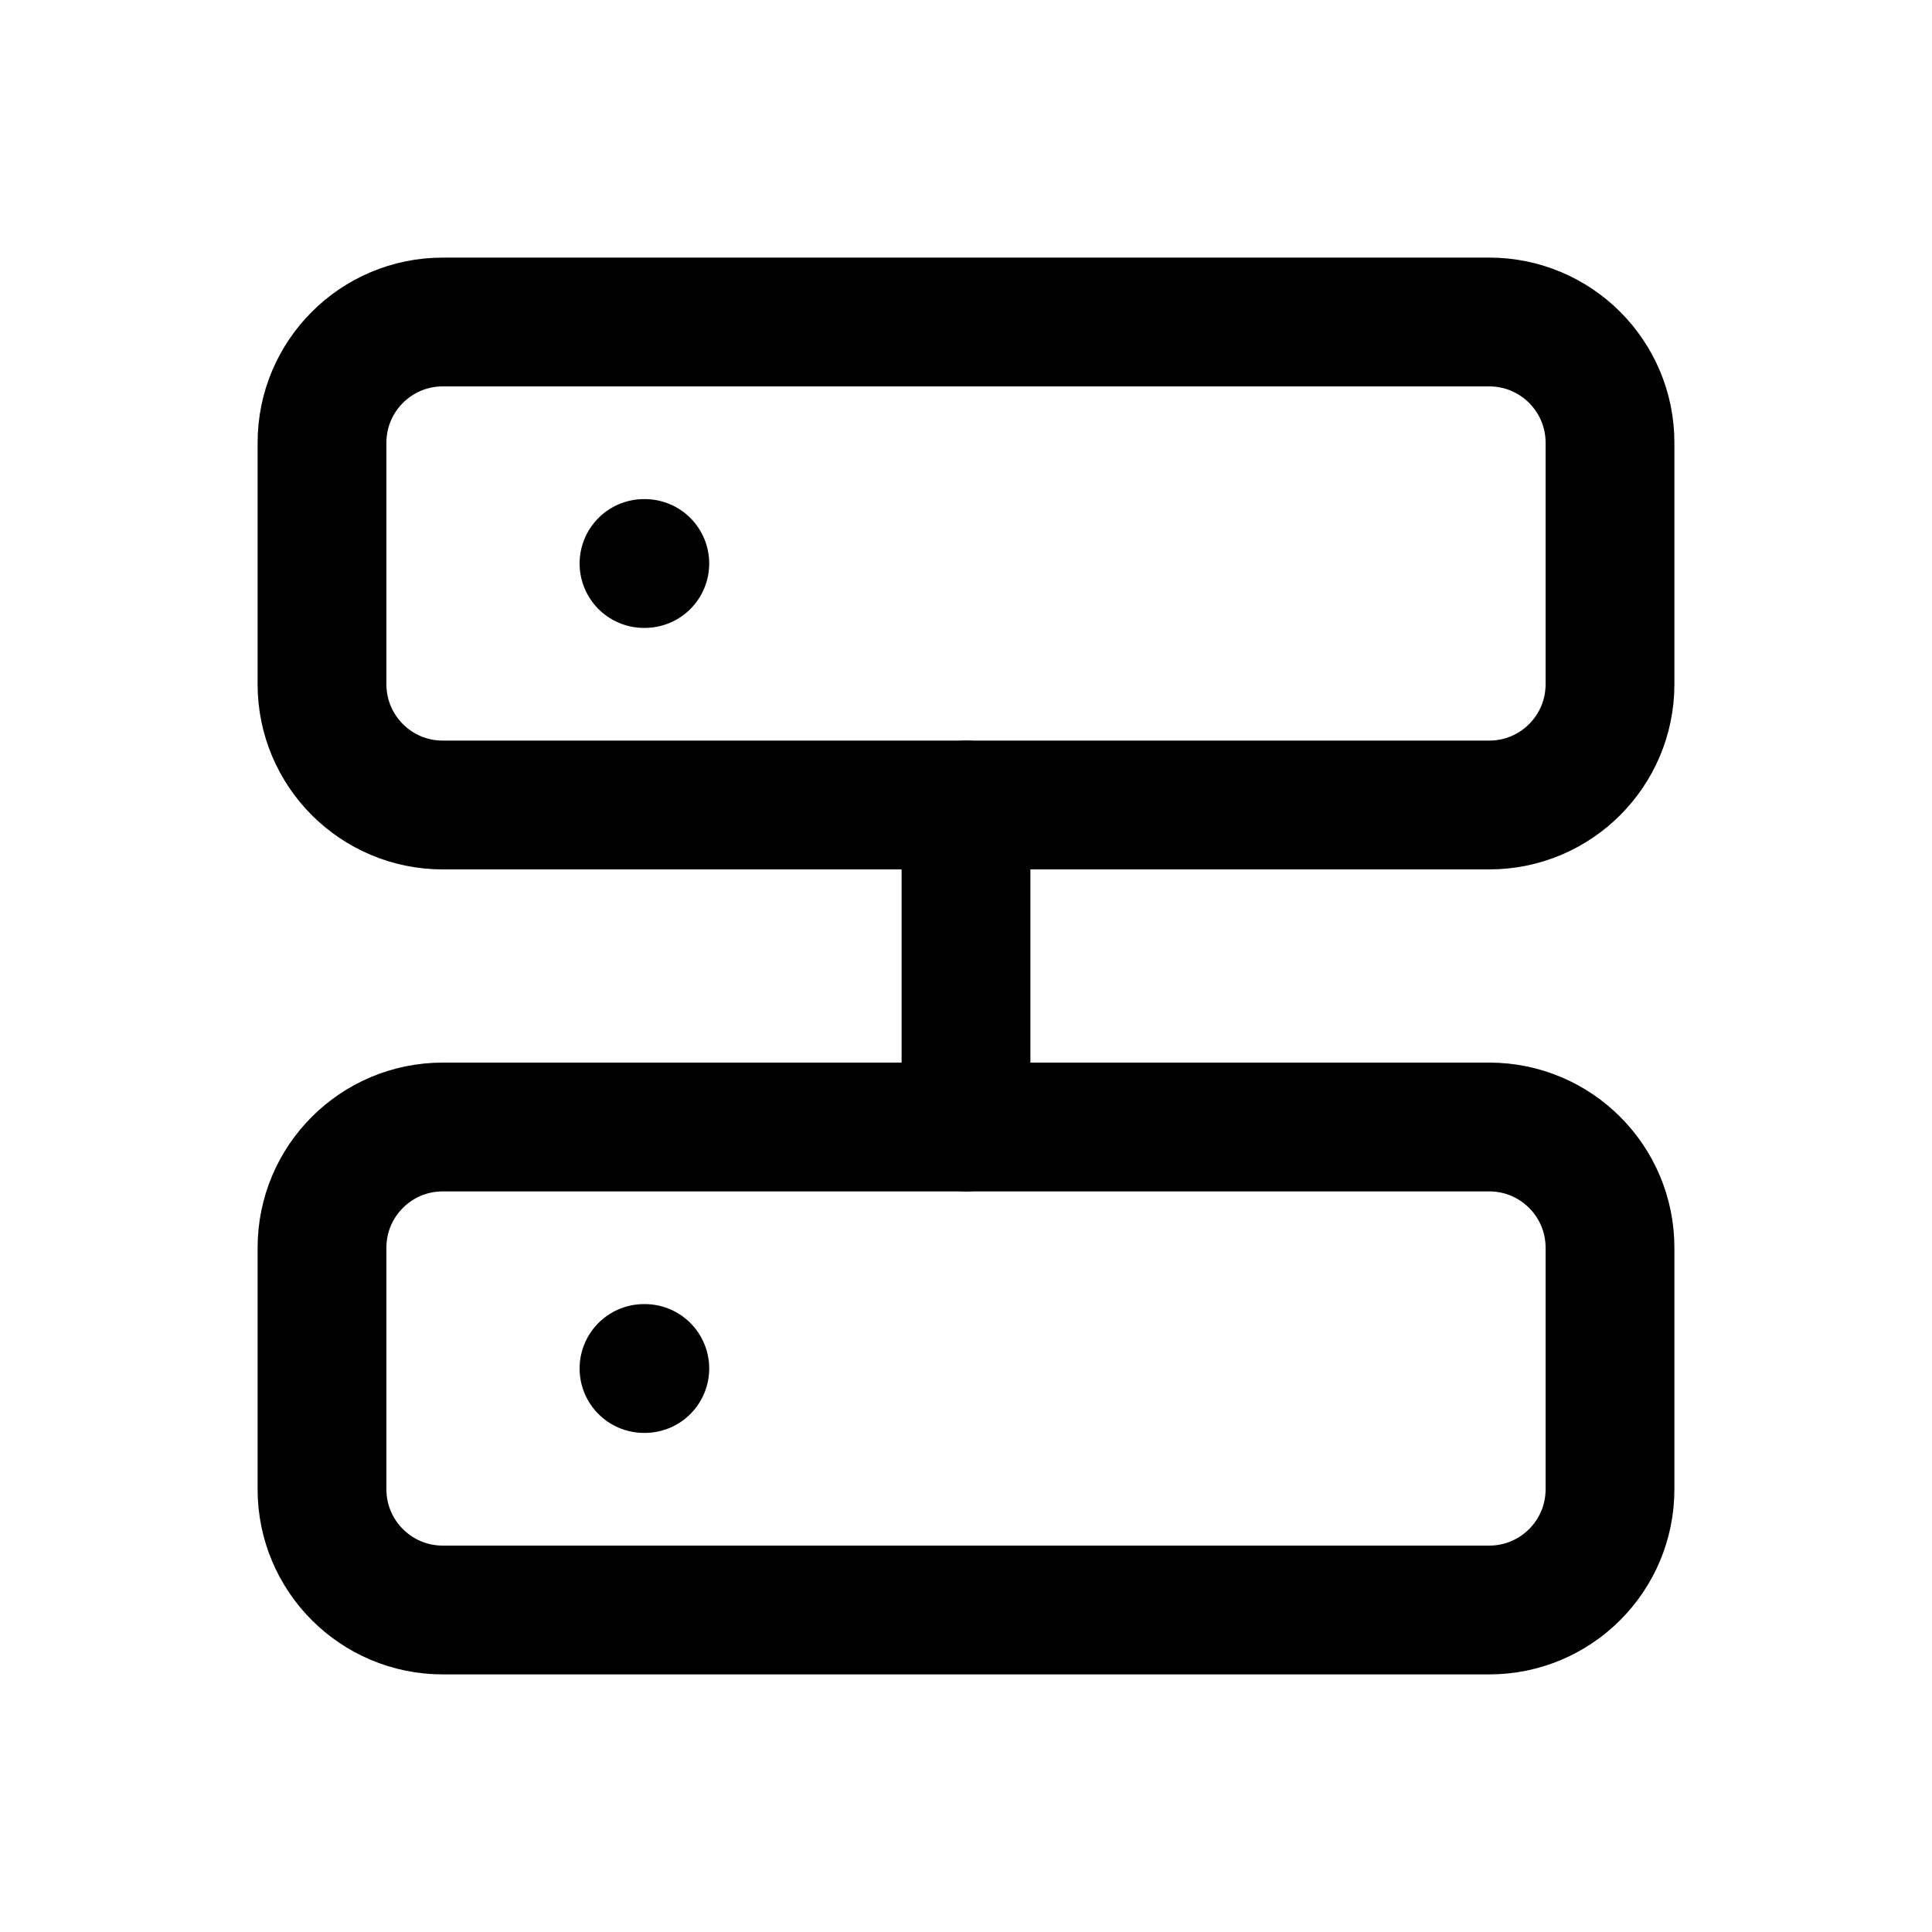
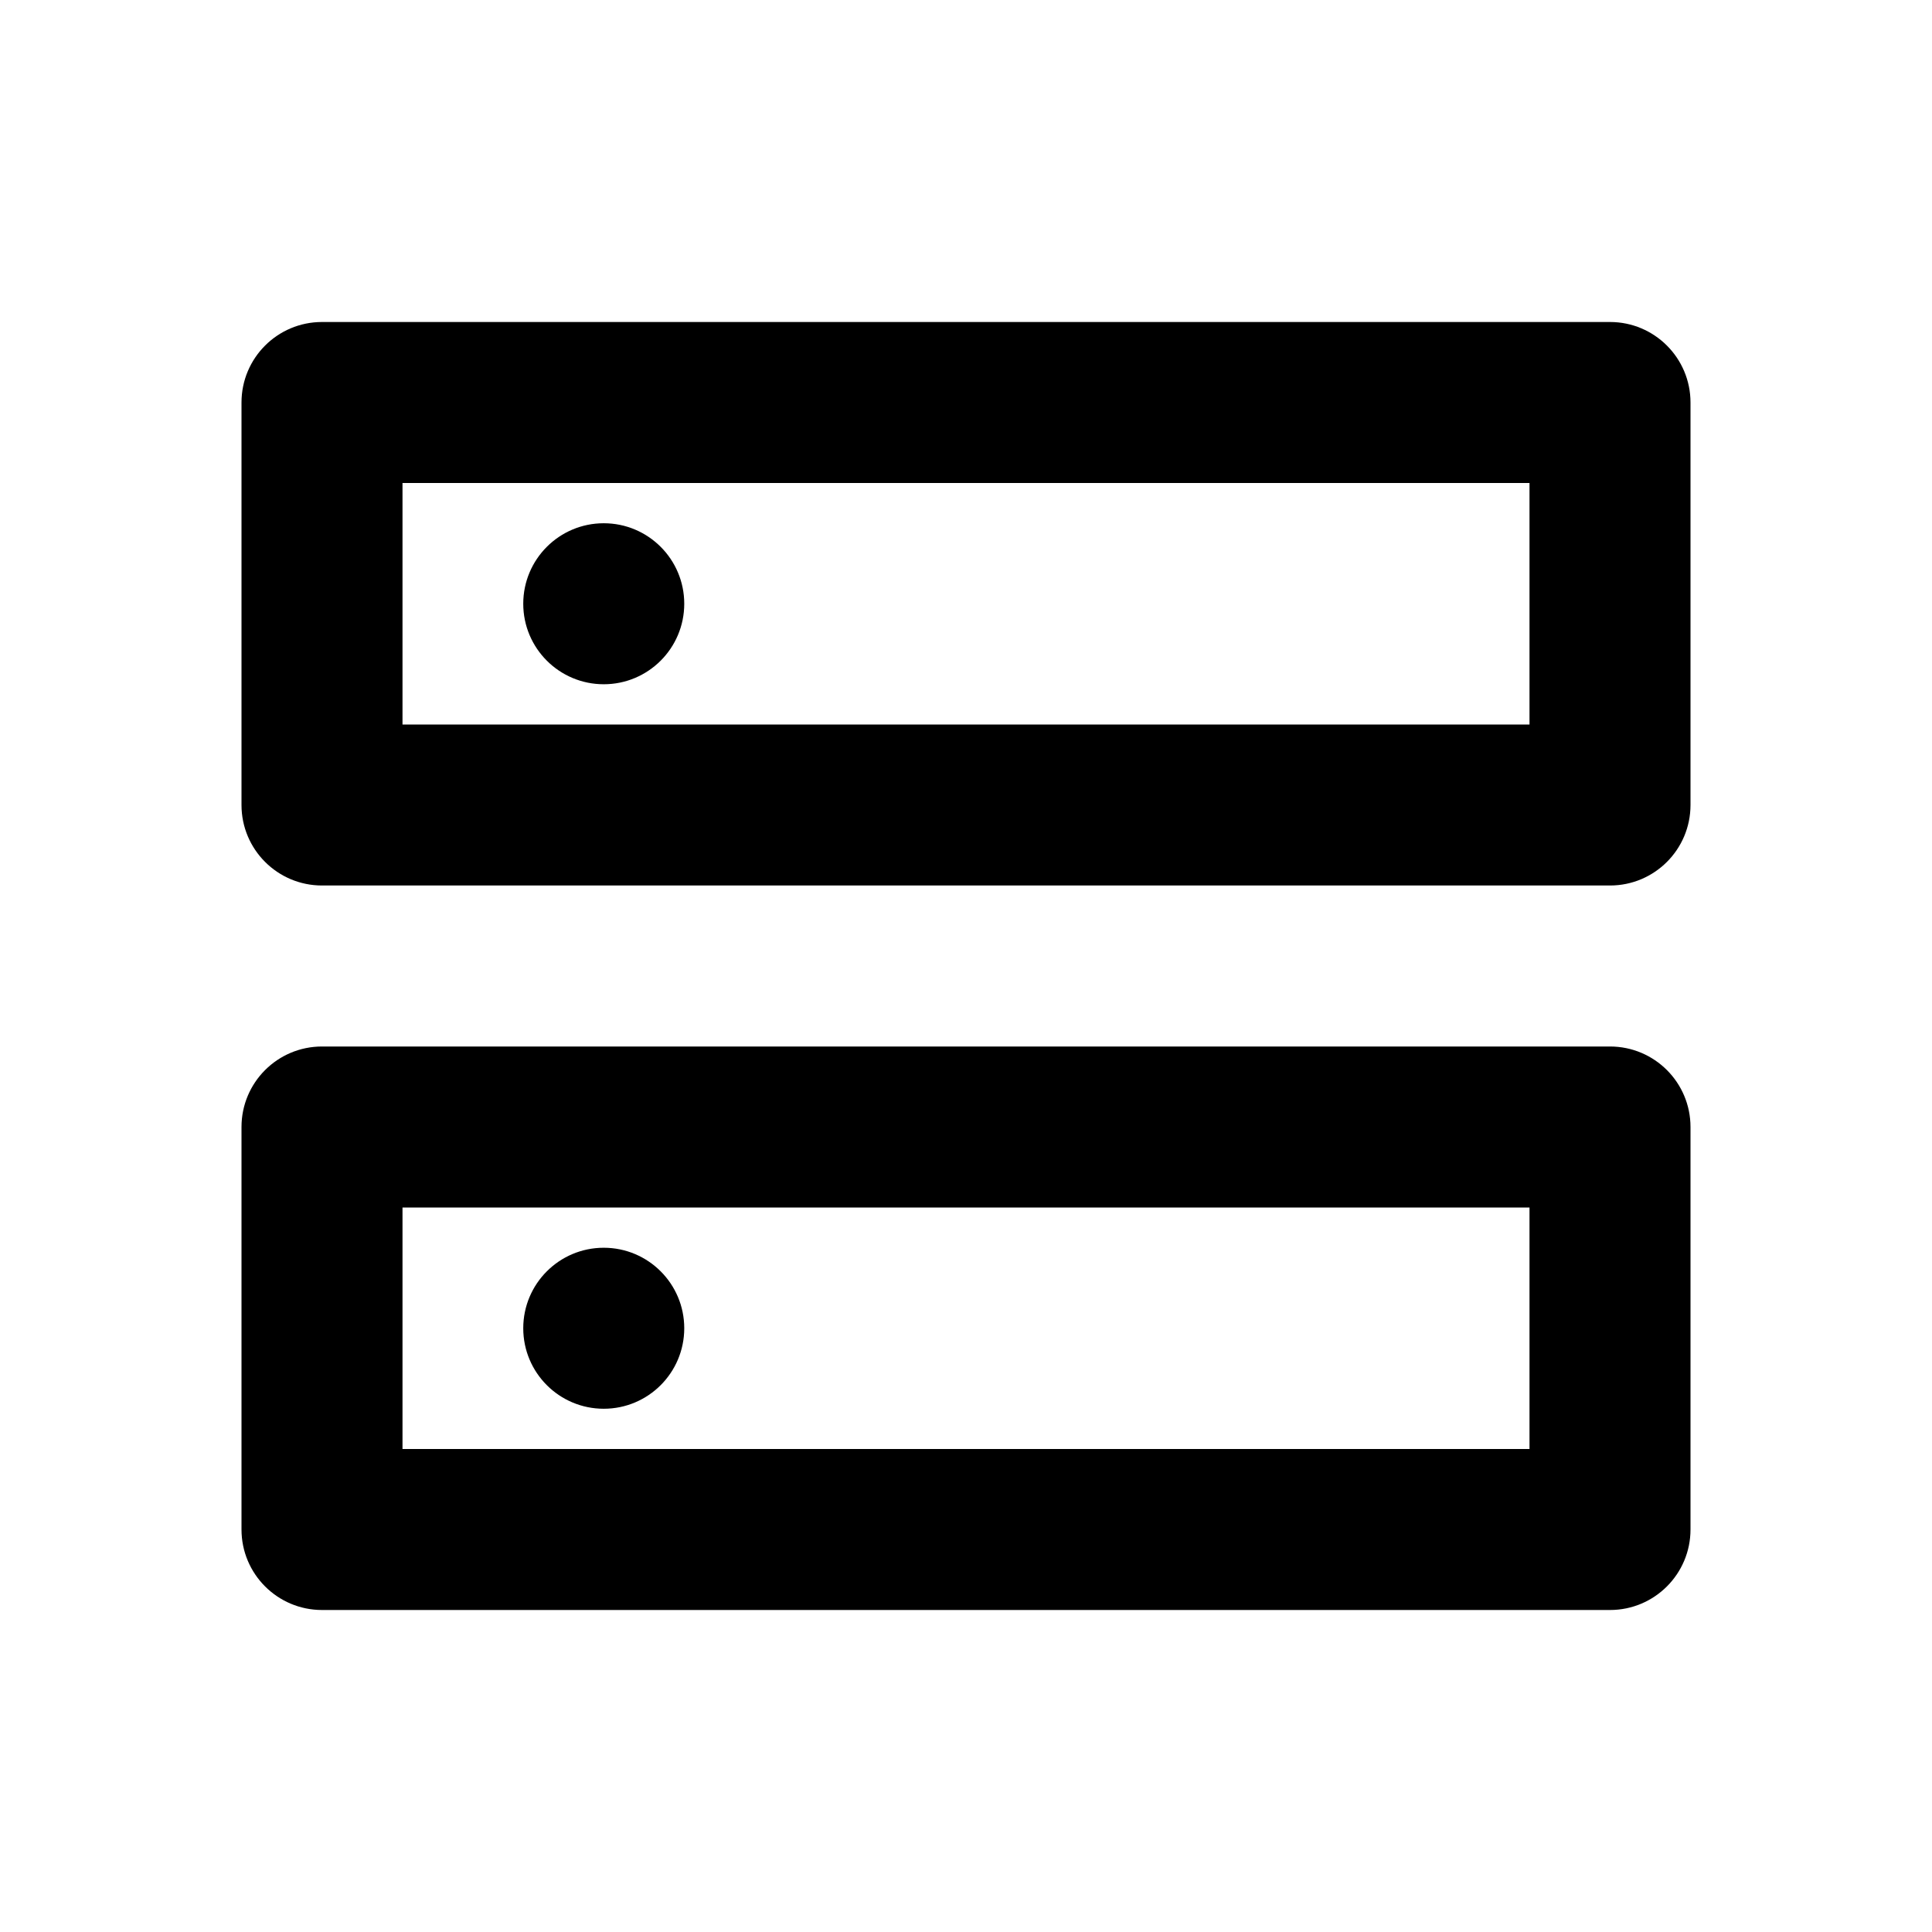
- <svg xmlns="http://www.w3.org/2000/svg" viewBox="0 0 24 24" fill="none" stroke="currentColor" stroke-width="1.6" stroke-linecap="round" stroke-linejoin="round">
-   <rect x="4" y="4" width="16" height="6" rx="1.5" />
-   <rect x="4" y="14" width="16" height="6" rx="1.5" />
-   <path d="M8 7h.01M8 17h.01M12 10v4" />
+ <svg xmlns="http://www.w3.org/2000/svg" width="24" height="24" viewBox="0 0 24 24" fill="currentColor">
+   <path fill-rule="evenodd" d="M4 4h16a1 1 0 0 1 1 1v5a1 1 0 0 1-1 1H4a1 1 0 0 1-1-1V5a1 1 0 0 1 1-1zm1 2v3h14V6H5zm-1 7h16a1 1 0 0 1 1 1v5a1 1 0 0 1-1 1H4a1 1 0 0 1-1-1v-5a1 1 0 0 1 1-1zm1 2v3h14v-3H5z" />
+   <circle cx="7.5" cy="7.5" r="1" />
+   <circle cx="7.5" cy="16.5" r="1" />
</svg>
